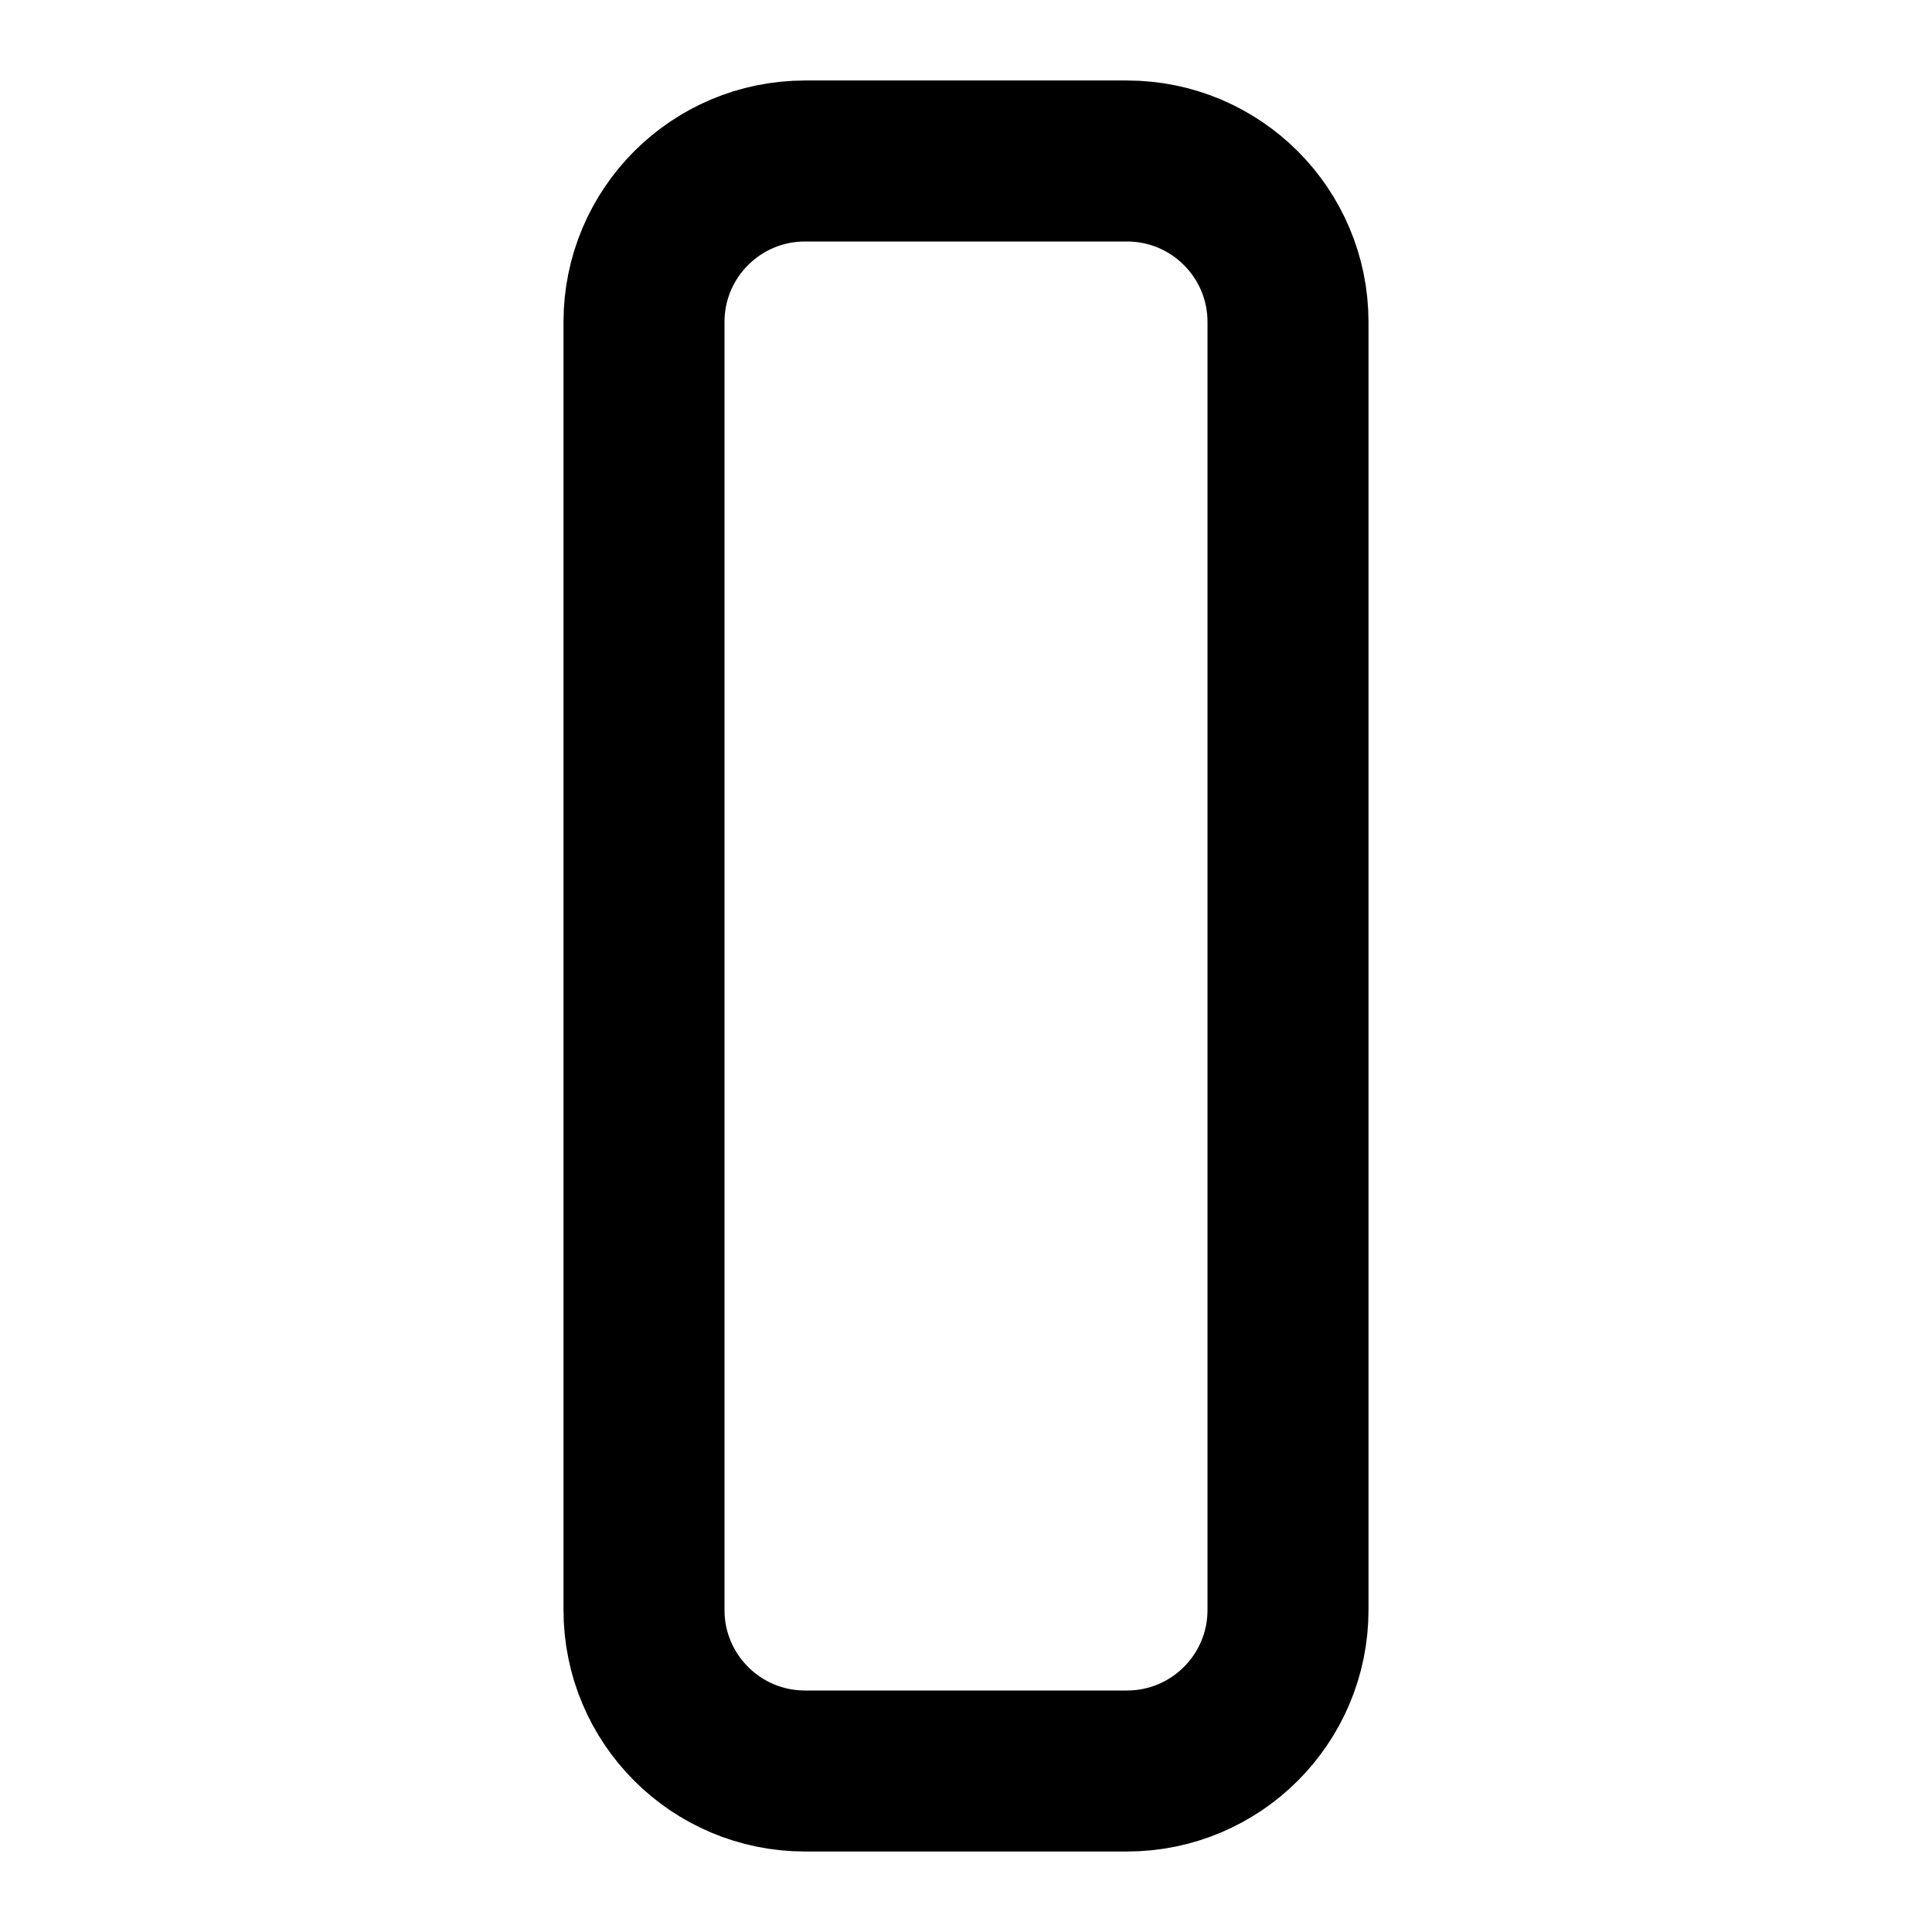
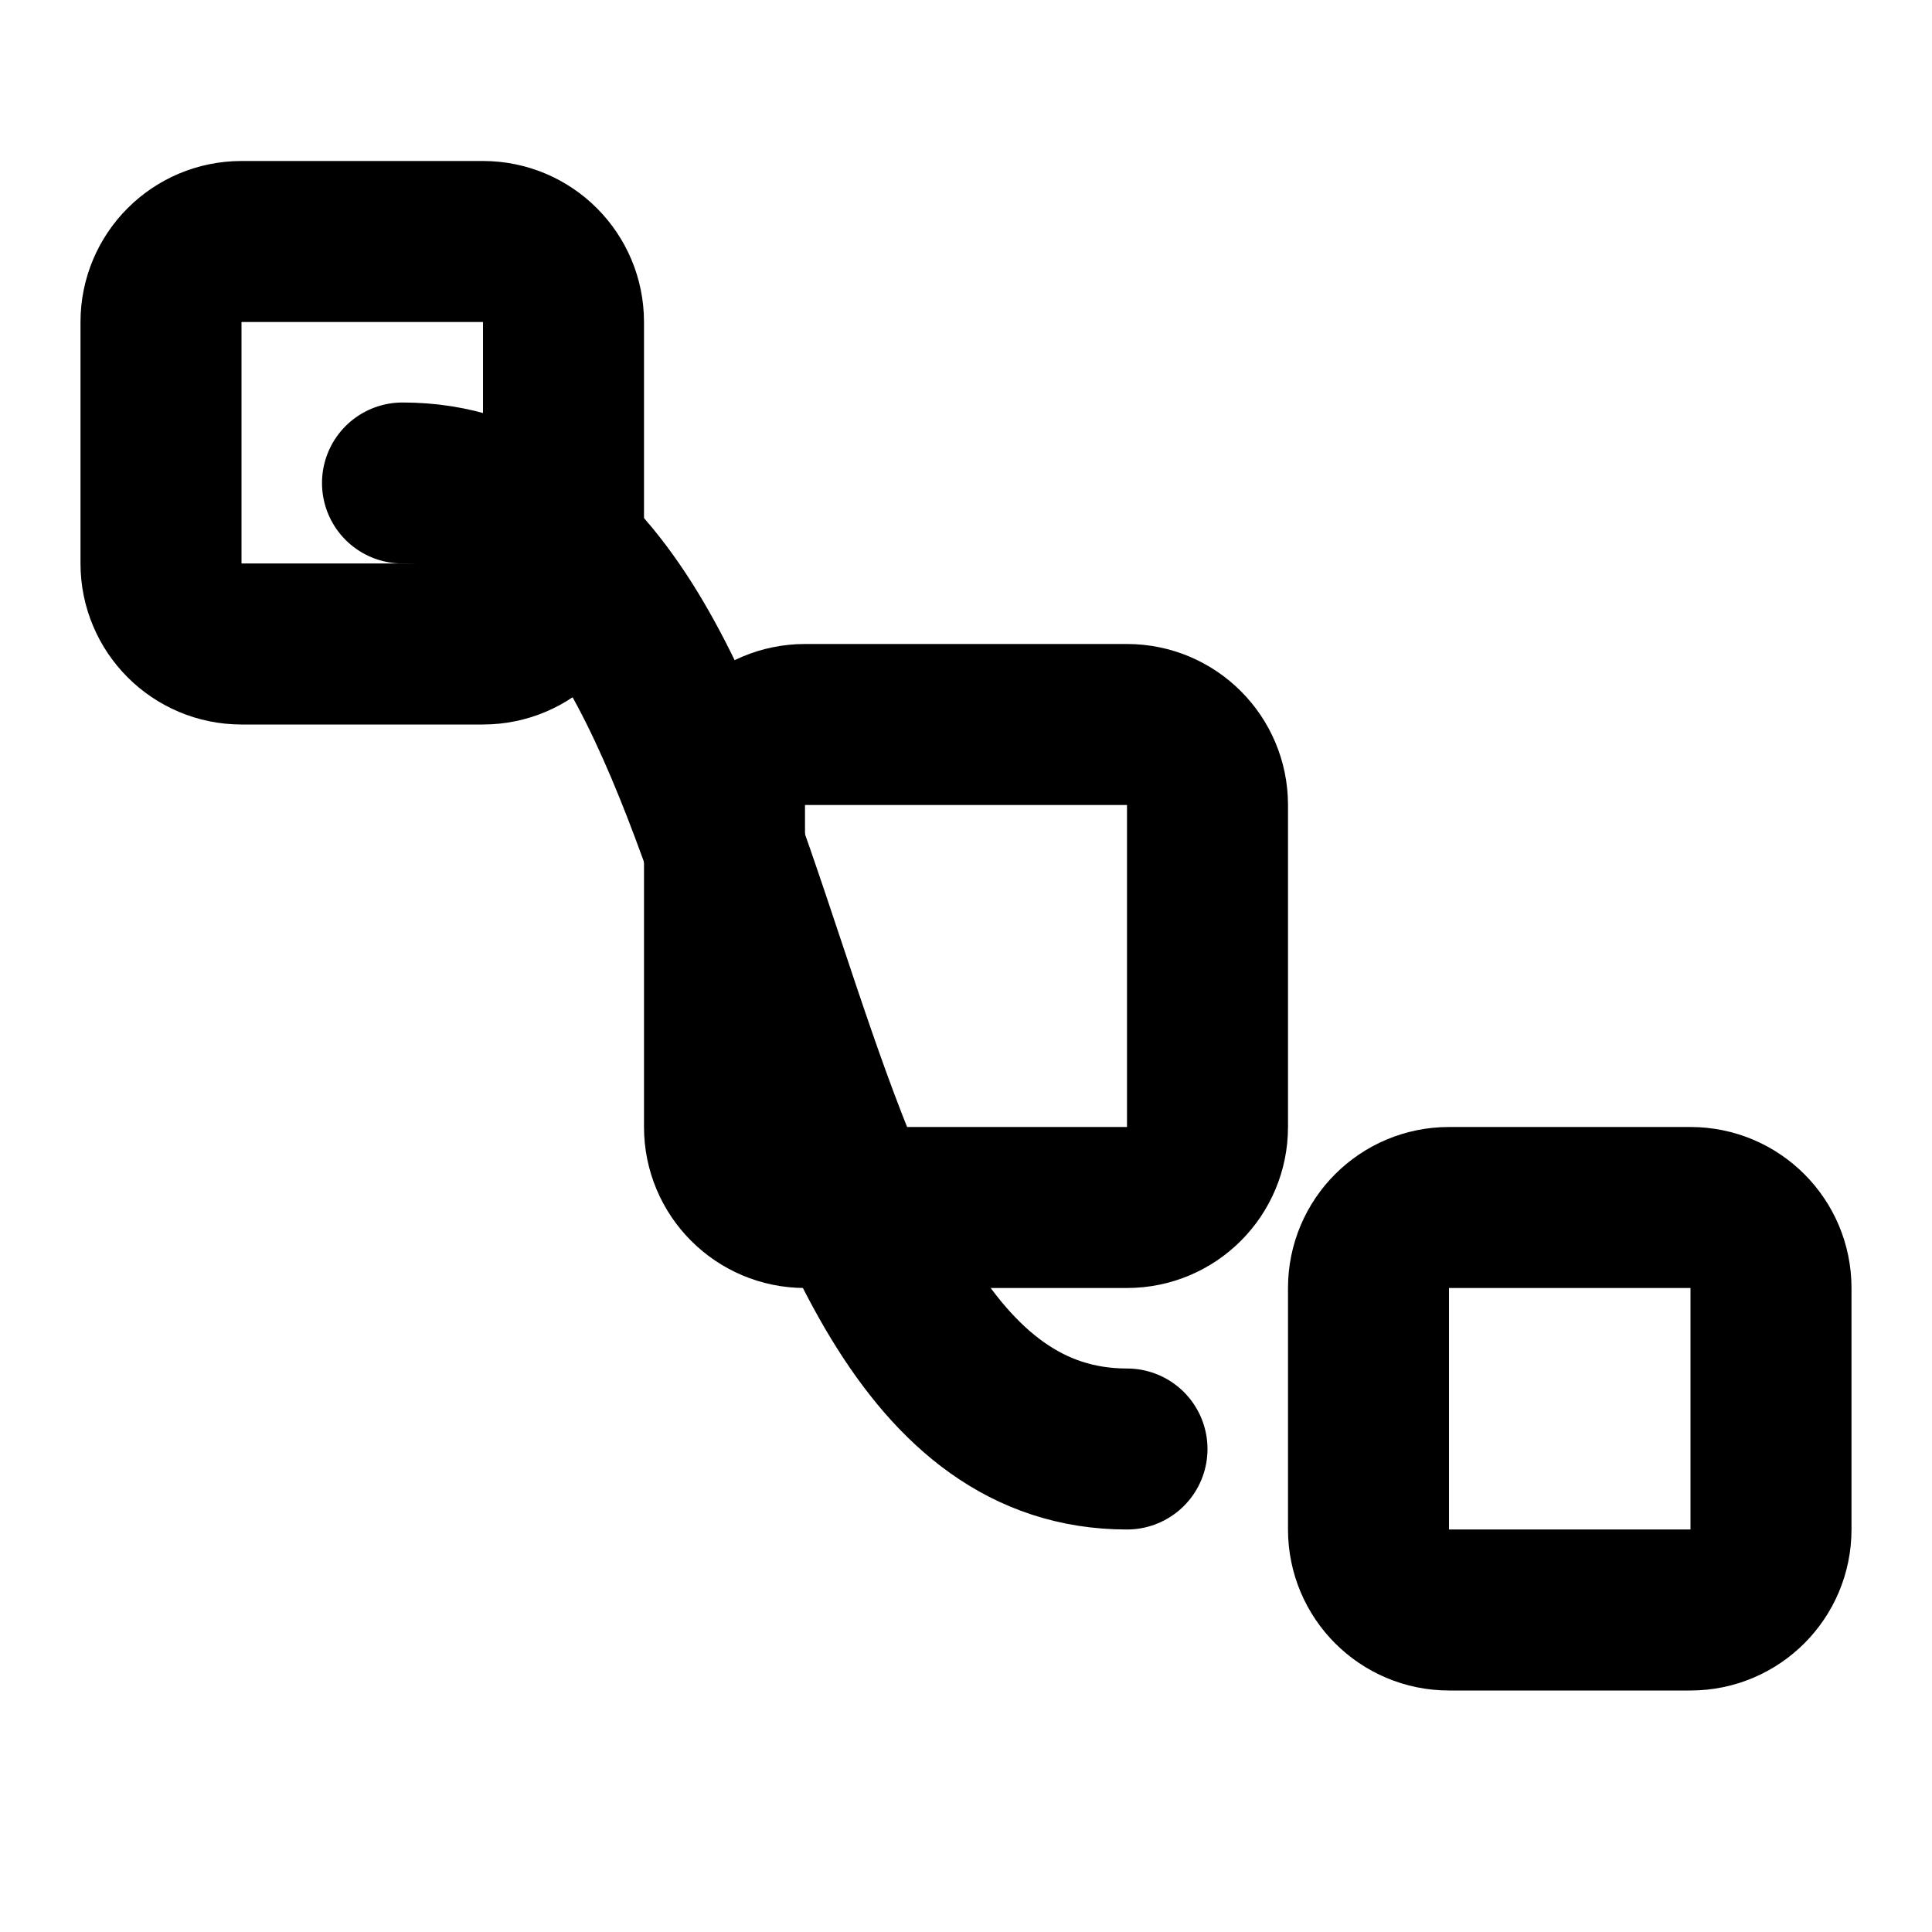
<svg xmlns="http://www.w3.org/2000/svg" width="24" height="24" viewBox="0 0 24 24" fill="none" stroke="currentColor" stroke-width="2" stroke-linecap="round" stroke-linejoin="round">
-   <rect x="8" y="2" width="8" height="20" rx="2" />
+   <path d="M5 6c5 0 4 12 9 12" />
+   <rect x="2" y="3" width="5" height="5" rx="1" />
+   <rect x="17" y="15" width="5" height="5" rx="1" />
+   <rect x="9" y="9" width="6" height="6" rx="1" />
</svg>
